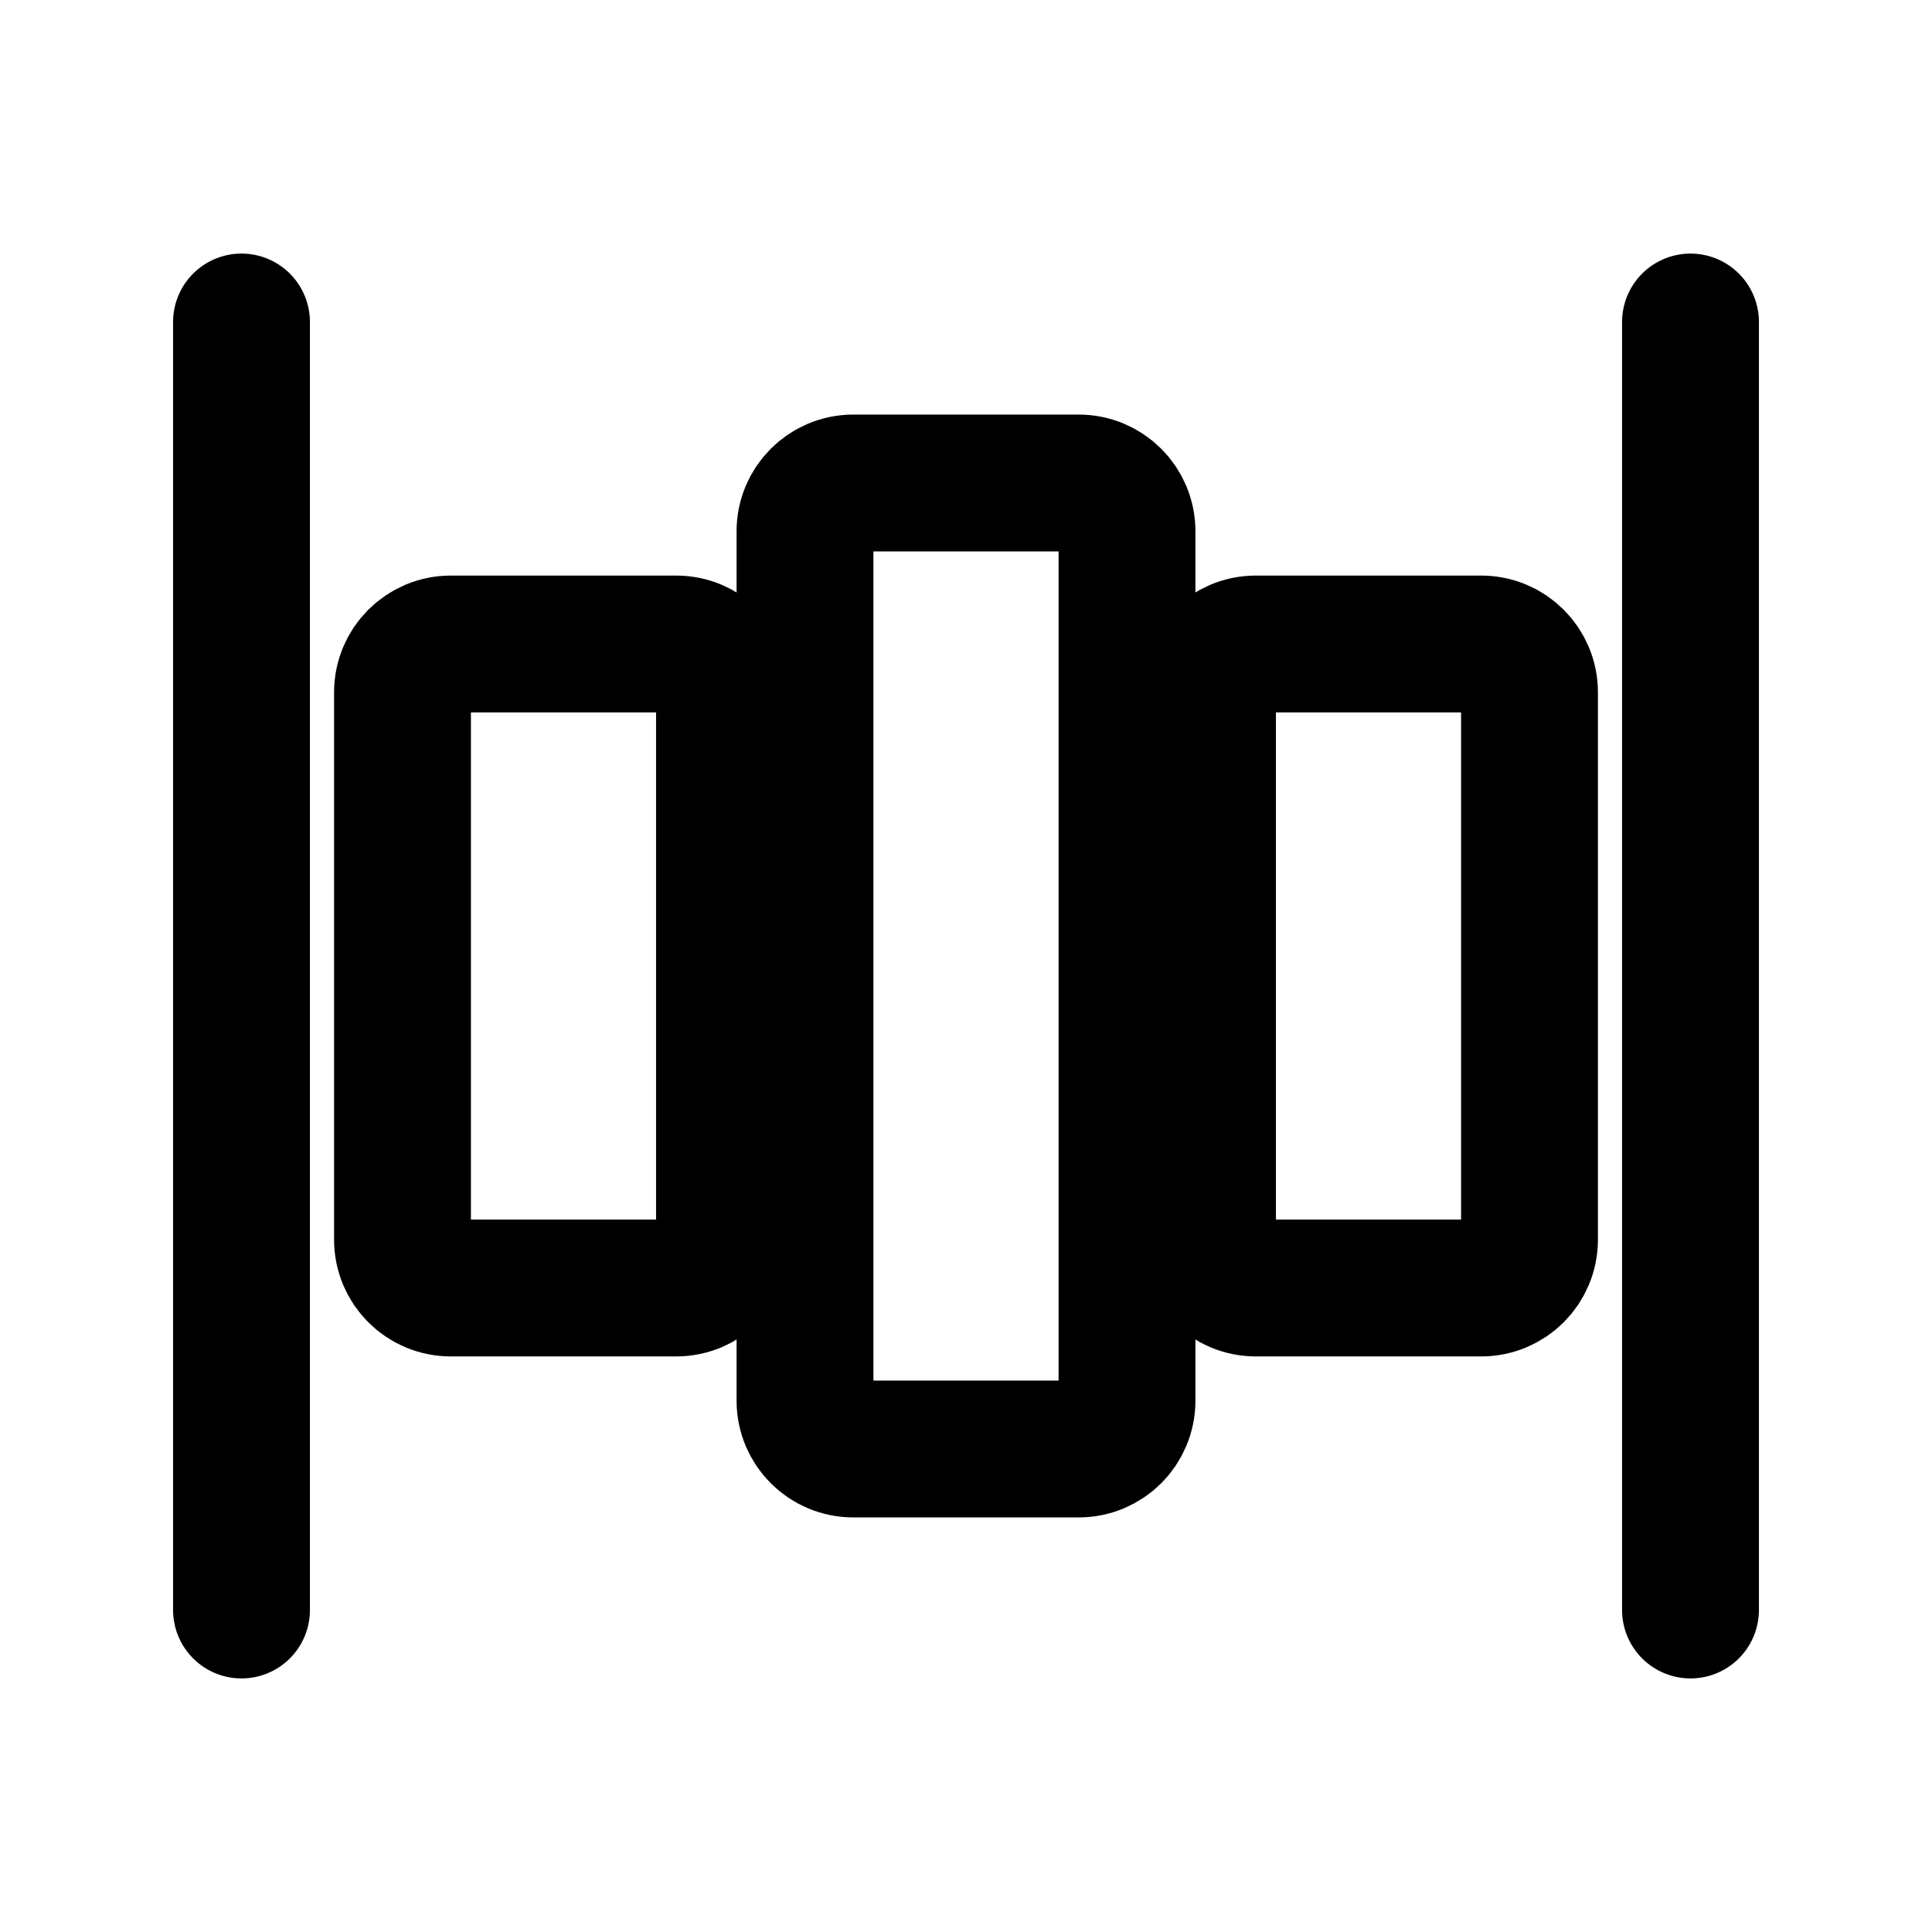
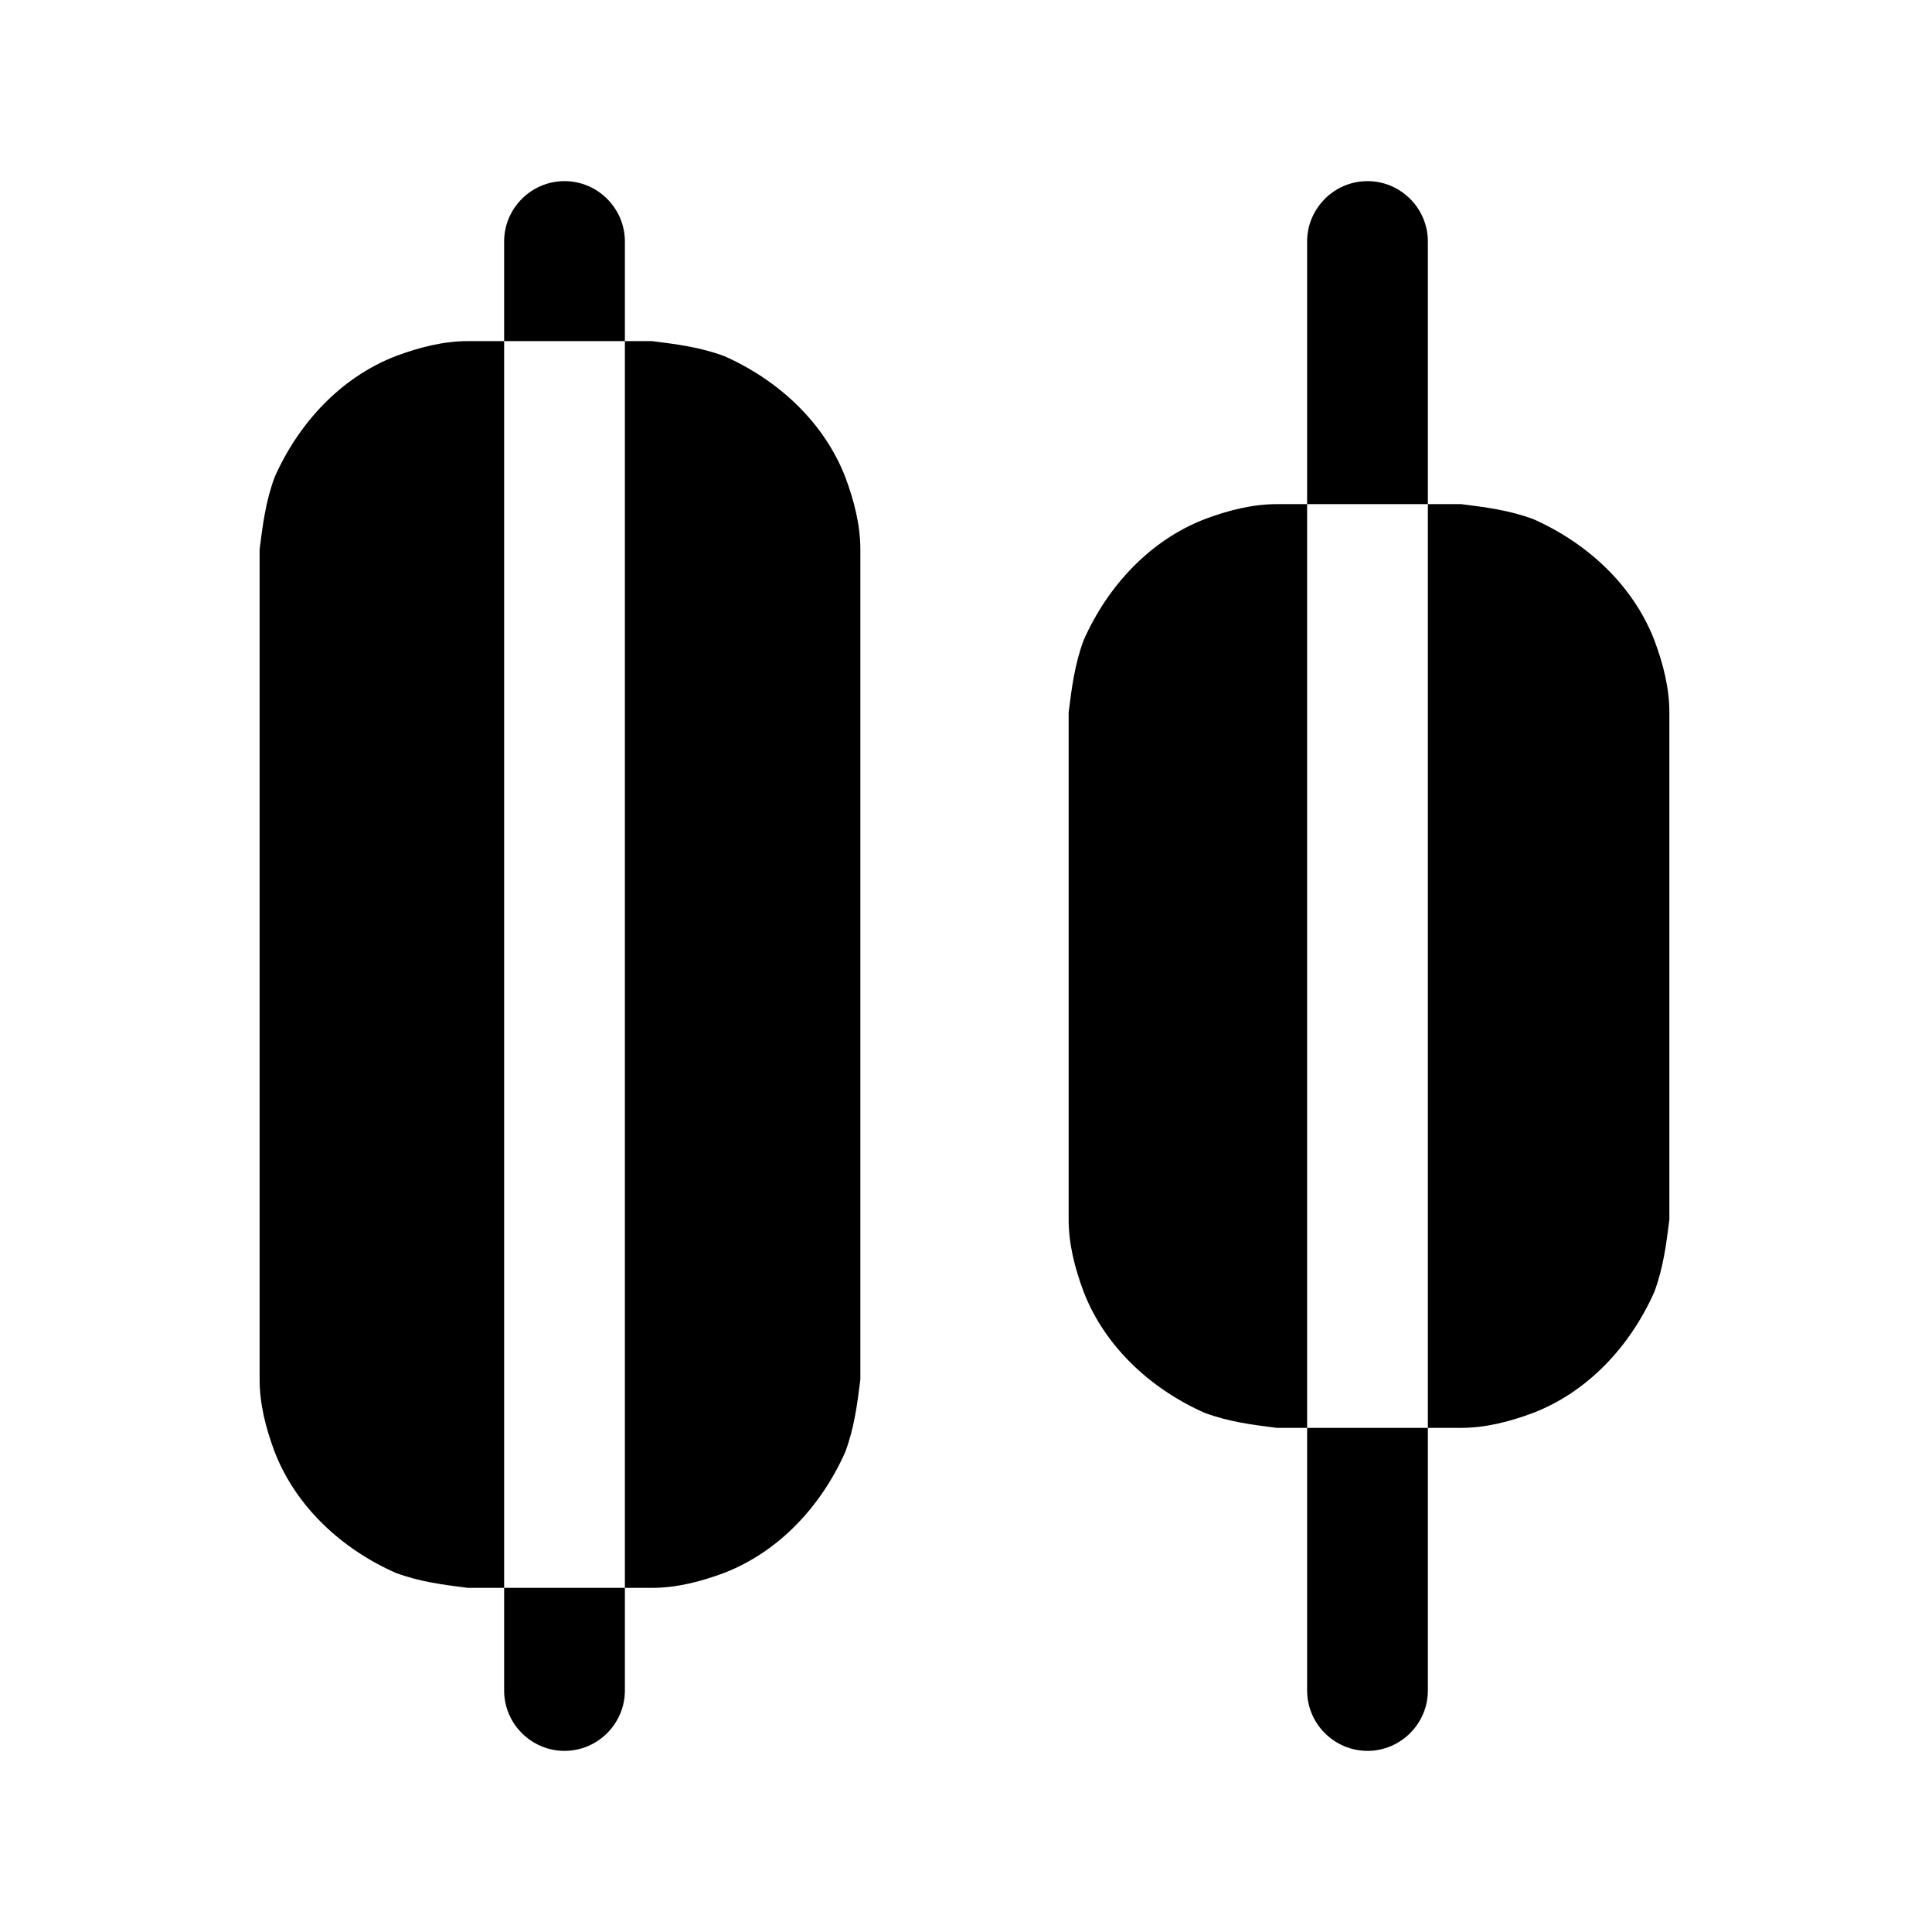
- <svg xmlns="http://www.w3.org/2000/svg" viewBox="0 0 24 24">
-   <g fill="none" stroke="currentColor" stroke-width="1.7" stroke-linecap="round" stroke-linejoin="round">
-     <path d="M3 4v16M21 4v16" />
-     <rect x="5" y="8" width="4" height="8" rx=".6" />
-     <rect x="10" y="6" width="4" height="12" rx=".6" />
-     <rect x="15" y="8" width="4" height="8" rx=".6" />
-   </g>
+ <svg xmlns="http://www.w3.org/2000/svg" id="Layer_1" version="1.1" viewBox="0 0 64 64">
+   <defs>
+     <style>
+       .st0 {
+         fill: currentColor;
+       }
+     </style>
+   </defs>
+   <path class="st0" d="M18.7,6c1.1,0,2,.9,2,2v48c0,1.1-.9,2-2,2s-2-.9-2-2V8c0-1.1.9-2,2-2M45.3,6c1.1,0,2,.9,2,2v48c0,1.1-.9,2-2,2s-2-.9-2-2V8c0-1.1.9-2,2-2M18.5,11.3c-1.2,0-2.2,0-3,0-.8,0-1.6.2-2.4.5-1.8.7-3.2,2.2-4,4-.3.8-.4,1.6-.5,2.4,0,.8,0,1.8,0,3v21.5c0,1.2,0,2.2,0,3,0,.8.2,1.6.5,2.4.7,1.8,2.2,3.2,4,4,.8.3,1.6.4,2.4.5.8,0,1.8,0,3,0h.1c1.2,0,2.2,0,3,0,.8,0,1.6-.2,2.4-.5,1.8-.7,3.2-2.2,4-4,.3-.8.4-1.6.5-2.4,0-.8,0-1.8,0-3v-21.5c0-1.2,0-2.2,0-3,0-.8-.2-1.6-.5-2.4-.7-1.8-2.2-3.2-4-4-.8-.3-1.6-.4-2.4-.5-.8,0-1.8,0-3,0h-.1ZM45.3,16.7c-1.2,0-2.2,0-3,0-.8,0-1.6.2-2.4.5-1.8.7-3.2,2.2-4,4-.3.8-.4,1.6-.5,2.4,0,.8,0,1.8,0,3v10.8c0,1.2,0,2.2,0,3,0,.8.2,1.6.5,2.4.7,1.8,2.2,3.2,4,4,.8.3,1.6.4,2.4.5.8,0,1.8,0,3,0h.1c1.2,0,2.2,0,3,0,.8,0,1.6-.2,2.4-.5,1.8-.7,3.2-2.2,4-4,.3-.8.4-1.6.5-2.4,0-.8,0-1.8,0-3v-10.8c0-1.2,0-2.2,0-3,0-.8-.2-1.6-.5-2.4-.7-1.8-2.2-3.2-4-4-.8-.3-1.6-.4-2.4-.5-.8,0-1.8,0-3,0h-.1Z" />
</svg>
